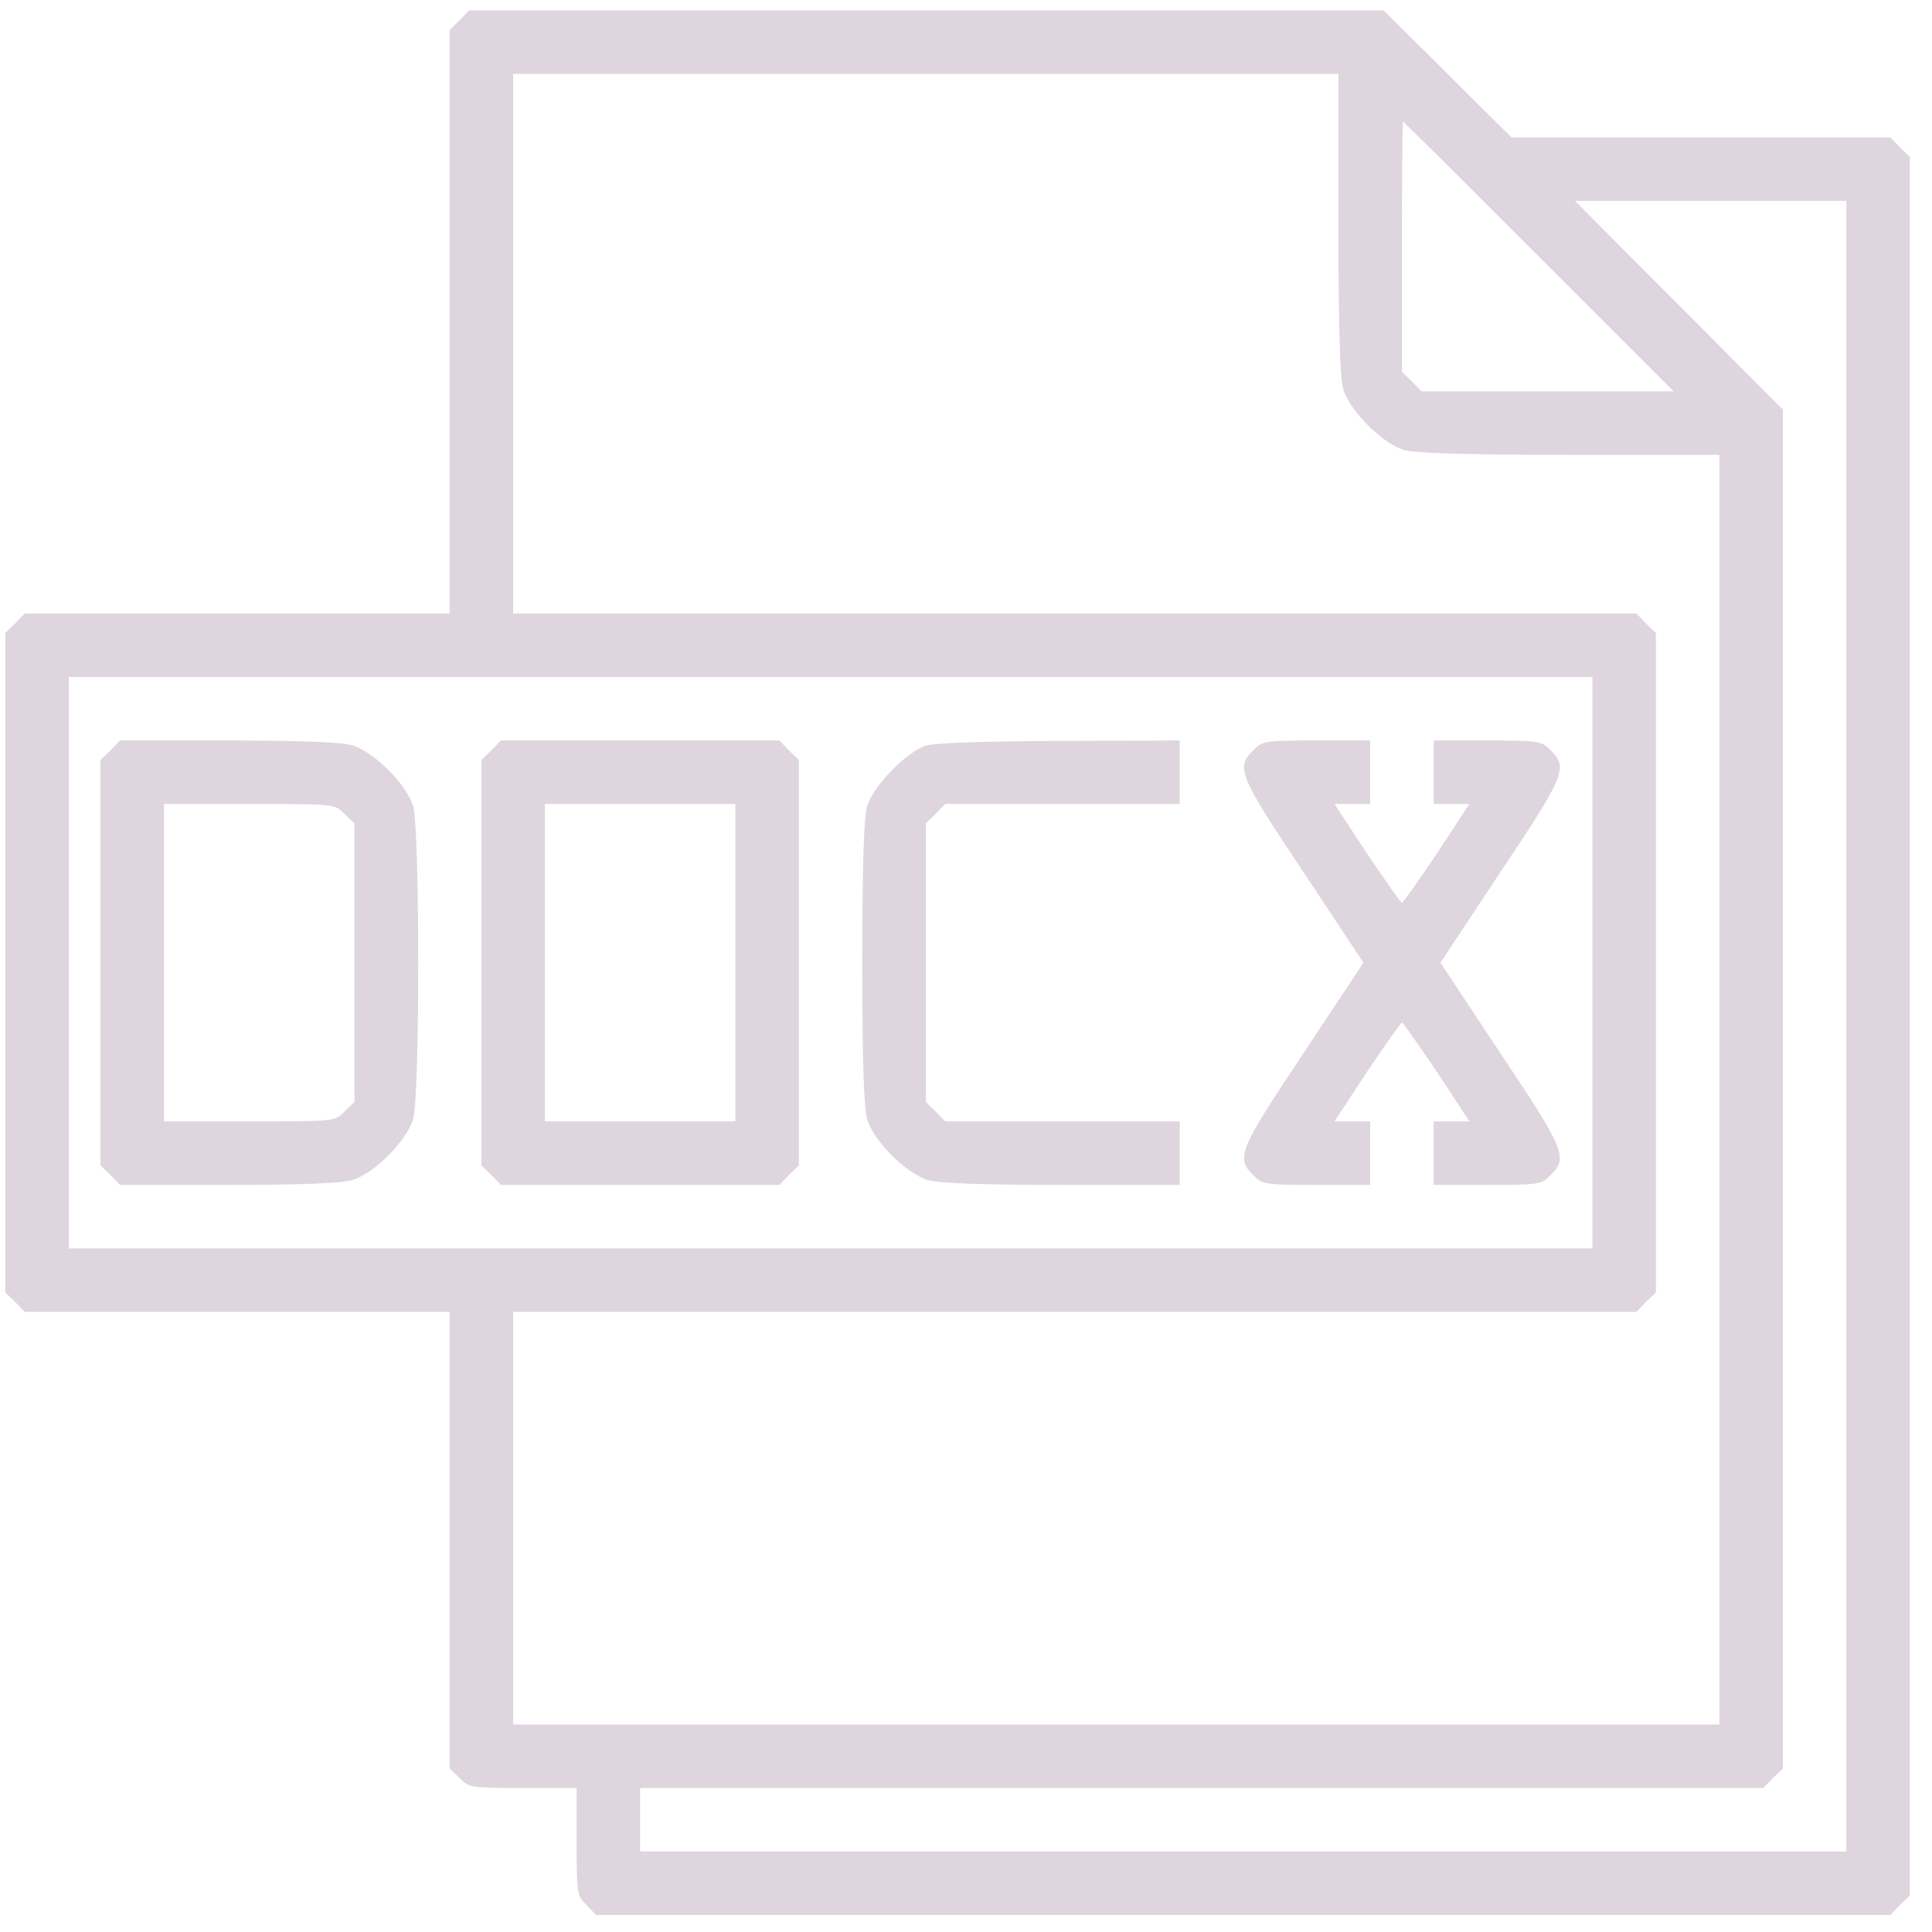
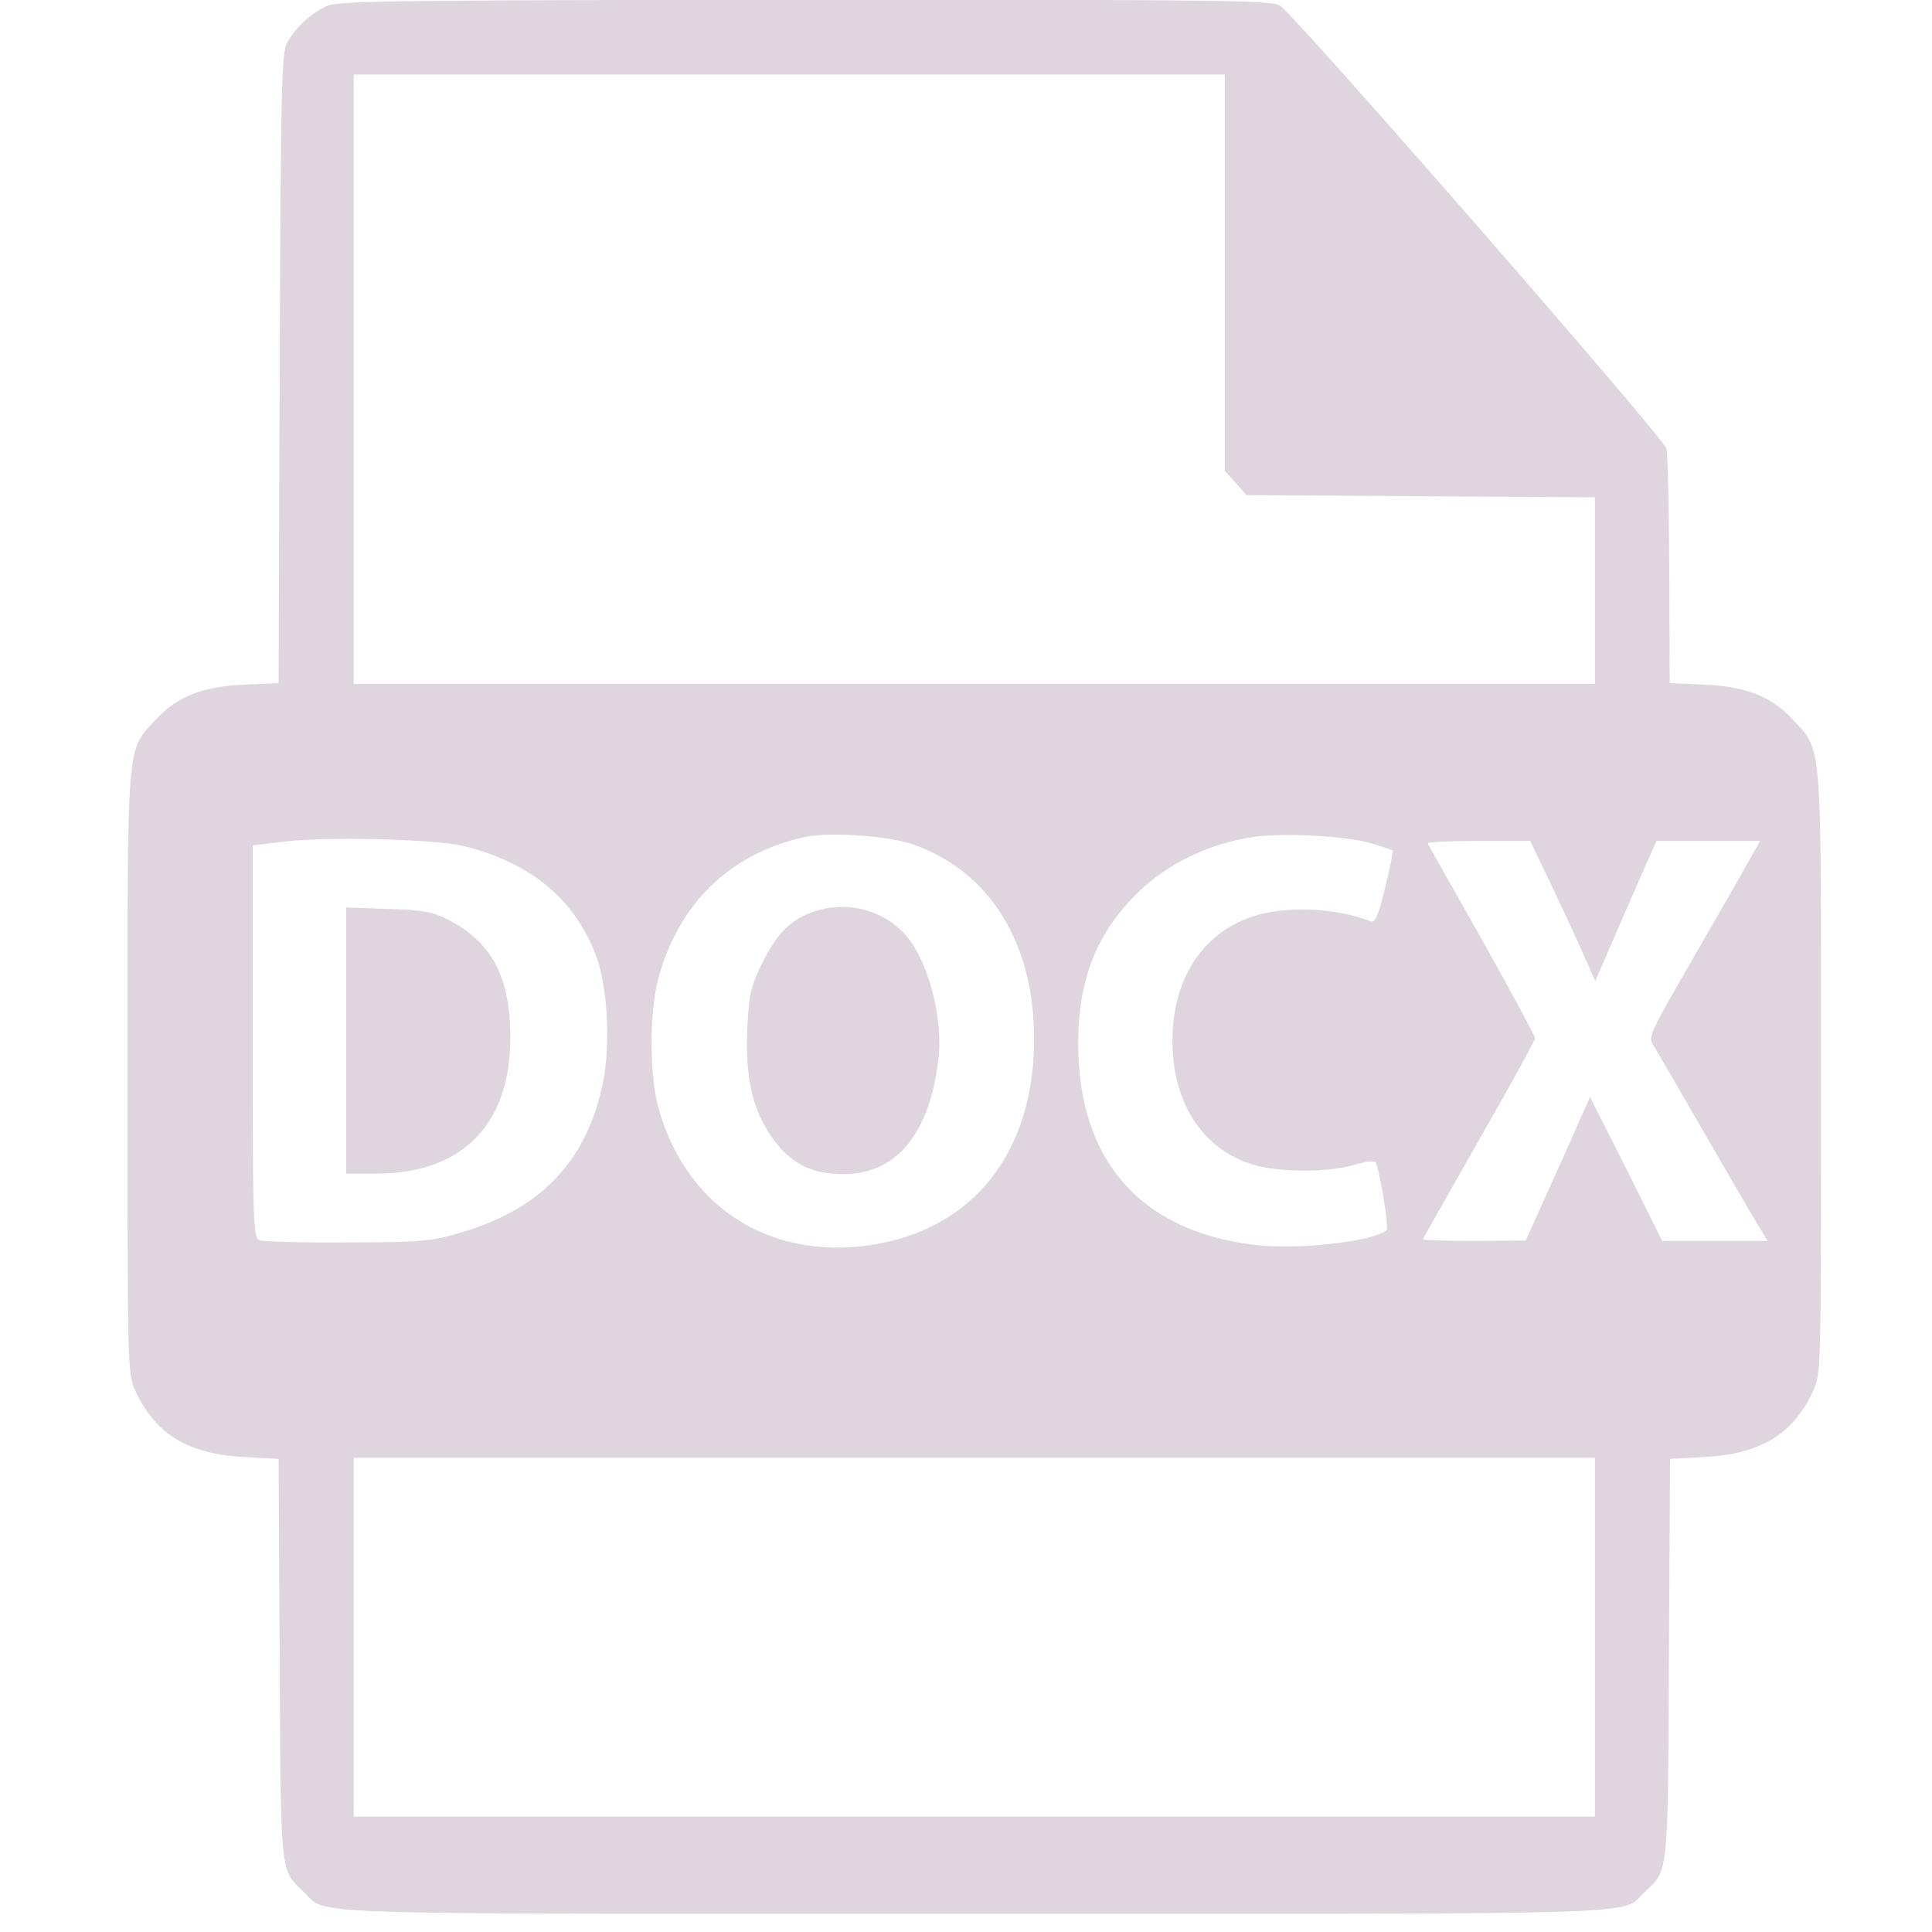
<svg xmlns="http://www.w3.org/2000/svg" width="21" height="21" viewBox="0 0 21 21" fill="none" version="1.1" id="svg11">
  <defs id="defs15" />
-   <g transform="matrix(0.00431282,0,0,-0.00431282,-0.6327948,21.50483)" fill="#000000" stroke="none" id="g27" style="fill:#ded5de;fill-opacity:1">
-     <path d="m 1305,4935 -25,-24 V 4175 3440 H 745 209 l -24,-25 -25,-24 v -831 -831 l 25,-24 24,-25 h 536 535 V 1105 529 l 25,-24 c 23,-24 29,-25 160,-25 h 135 V 345 c 0,-131 1,-137 25,-160 l 24,-25 h 1631 1631 l 24,25 25,24 v 2191 2191 l -25,24 -24,25 h -478 -477 l -161,160 -161,160 H 2481 1329 Z m 2215,-511 c 0,-267 4,-389 12,-418 16,-55 99,-138 154,-154 29,-8 151,-12 418,-12 h 376 V 2240 640 H 2960 1440 v 520 520 h 1415 1416 l 24,25 25,24 v 831 831 l -25,24 -24,25 H 2855 1440 v 680 680 h 1040 1040 z m 505,-84 340,-340 h -318 -318 l -24,25 -25,24 v 316 c 0,173 1,315 3,315 1,0 155,-153 342,-340 z M 4800,2400 V 320 H 3280 1760 v 80 80 h 1415 1416 l 24,25 25,24 v 1713 1712 l -262,263 -262,263 h 342 342 z m -640,160 V 1840 H 2240 320 v 720 720 h 1920 1920 z" id="path17" style="fill:#ded5de;fill-opacity:1" />
-     <path d="m 425,3095 -25,-24 v -511 -511 l 25,-24 24,-25 h 272 c 184,0 285,4 313,12 55,16 138,99 154,154 17,58 17,730 0,788 -16,55 -99,138 -154,154 -28,8 -129,12 -313,12 H 449 Z m 590,-160 25,-24 v -351 -351 l -25,-24 c -24,-25 -24,-25 -240,-25 H 560 v 400 400 h 215 c 216,0 216,0 240,-25 z" id="path19" style="fill:#ded5de;fill-opacity:1" />
-     <path d="m 1385,3095 -25,-24 v -511 -511 l 25,-24 24,-25 h 351 351 l 24,25 25,24 v 511 511 l -25,24 -24,25 h -351 -351 z m 615,-535 v -400 h -240 -240 v 400 400 h 240 240 z" id="path21" style="fill:#ded5de;fill-opacity:1" />
-     <path d="m 2480,3107 c -49,-16 -133,-102 -148,-153 -8,-29 -12,-146 -12,-394 0,-248 4,-365 12,-394 16,-55 99,-138 154,-154 28,-8 134,-12 338,-12 h 296 v 80 80 h -295 -296 l -24,25 -25,24 v 351 351 l 25,24 24,25 h 296 295 v 80 80 l -302,-1 c -190,-1 -316,-5 -338,-12 z" id="path23" style="fill:#ded5de;fill-opacity:1" />
-     <path d="m 3305,3095 c -44,-43 -36,-63 127,-307 l 151,-228 -151,-228 c -163,-244 -171,-264 -127,-307 23,-24 29,-25 160,-25 h 135 v 80 80 h -45 -45 l 82,125 c 46,68 85,124 88,124 3,0 42,-56 88,-124 l 82,-125 h -45 -45 v -80 -80 h 135 c 131,0 137,1 160,25 44,43 36,63 -127,307 l -151,228 151,228 c 163,244 171,264 127,307 -23,24 -29,25 -160,25 h -135 v -80 -80 h 45 45 l -82,-125 c -46,-68 -85,-124 -88,-124 -3,0 -42,56 -88,124 l -82,125 h 45 45 v 80 80 h -135 c -131,0 -137,-1 -160,-25 z" id="path25" style="fill:#ded5de;fill-opacity:1" />
+   <g transform="matrix(0.00406355,0,0,-0.00406355,0.1874986,20.80269)" fill="#000000" stroke="none" id="g24" style="fill:#ded5de;fill-opacity:1">
+     <path d="m 830,5104 c -42,-18 -86,-58 -108,-99 -15,-27 -17,-109 -20,-871 l -3,-842 -92,-4 c -112,-5 -179,-32 -235,-92 -81,-88 -77,-39 -77,-946 0,-801 0,-805 21,-851 54,-116 140,-169 291,-177 l 92,-5 3,-536 C 705,93 703,119 767,58 832,-4 706,0 2560,0 c 1854,0 1728,-4 1793,58 64,61 62,35 65,623 l 3,536 92,5 c 151,8 237,61 291,177 21,46 21,50 21,851 0,907 4,858 -77,946 -56,60 -123,87 -235,92 l -93,4 -1,302 c -1,165 -4,312 -8,326 -8,30 -994,1160 -1033,1184 -24,15 -138,16 -1270,16 -1088,-1 -1247,-3 -1278,-16 z m 2400,-714 v -530 l 29,-32 29,-33 466,-3 466,-3 V 3540 3290 H 2560 900 v 815 815 H 2065 3230 Z M 2395,2861 c 206,-72 325,-263 325,-521 0,-304 -164,-510 -437,-551 -274,-41 -497,105 -569,371 -23,86 -23,252 0,339 54,203 192,337 391,381 65,15 222,4 290,-19 z m 1225,3 c 30,-9 57,-18 59,-19 2,-2 -7,-47 -20,-100 -19,-77 -26,-94 -39,-90 -95,37 -230,42 -318,12 -134,-46 -212,-169 -212,-332 0,-167 82,-292 219,-332 71,-20 200,-20 269,1 40,11 54,12 57,3 14,-43 34,-172 28,-178 -35,-31 -240,-54 -358,-39 -303,38 -468,228 -467,540 0,173 52,300 166,408 78,74 190,127 306,143 80,11 247,2 310,-17 z m -2425,-8 c 182,-45 301,-146 356,-301 29,-84 36,-236 15,-335 -45,-212 -170,-340 -394,-402 -67,-19 -104,-22 -292,-22 -118,-1 -223,2 -232,6 -17,7 -18,42 -18,532 v 524 l 83,10 c 113,14 407,7 482,-12 z m 2908,-103 c 31,-65 70,-149 87,-188 l 31,-70 65,150 c 36,83 73,167 82,187 l 17,38 h 138 139 l -35,-62 c -19,-35 -87,-152 -150,-262 -105,-181 -115,-201 -102,-220 7,-11 70,-120 140,-241 70,-121 136,-235 147,-252 l 20,-33 h -141 -141 l -96,193 -97,192 -29,-65 c -15,-36 -54,-122 -86,-192 l -57,-127 -137,-1 c -76,0 -138,2 -138,4 0,2 68,122 150,266 83,144 150,267 150,272 0,6 -64,124 -141,262 -78,138 -144,254 -146,259 -2,4 58,7 135,7 h 139 z M 4220,740 V 260 H 2560 900 v 480 480 h 1660 1660 z" id="path18" style="fill:#ded5de;fill-opacity:1" />
+     <path d="m 2148,2686 c -71,-19 -112,-56 -154,-140 -32,-67 -37,-84 -41,-177 -6,-122 11,-207 57,-279 51,-79 109,-112 202,-111 140,0 229,109 252,307 14,113 -30,272 -92,337 -57,60 -143,84 -224,63 z" id="path20" style="fill:#ded5de;fill-opacity:1" />
+     <path d="m 880,2336 v -356 h 80 c 242,0 372,145 358,401 -7,138 -57,222 -163,277 -43,22 -66,27 -162,30 l -113,4 z" id="path22" style="fill:#ded5de;fill-opacity:1" />
  </g>
</svg>
